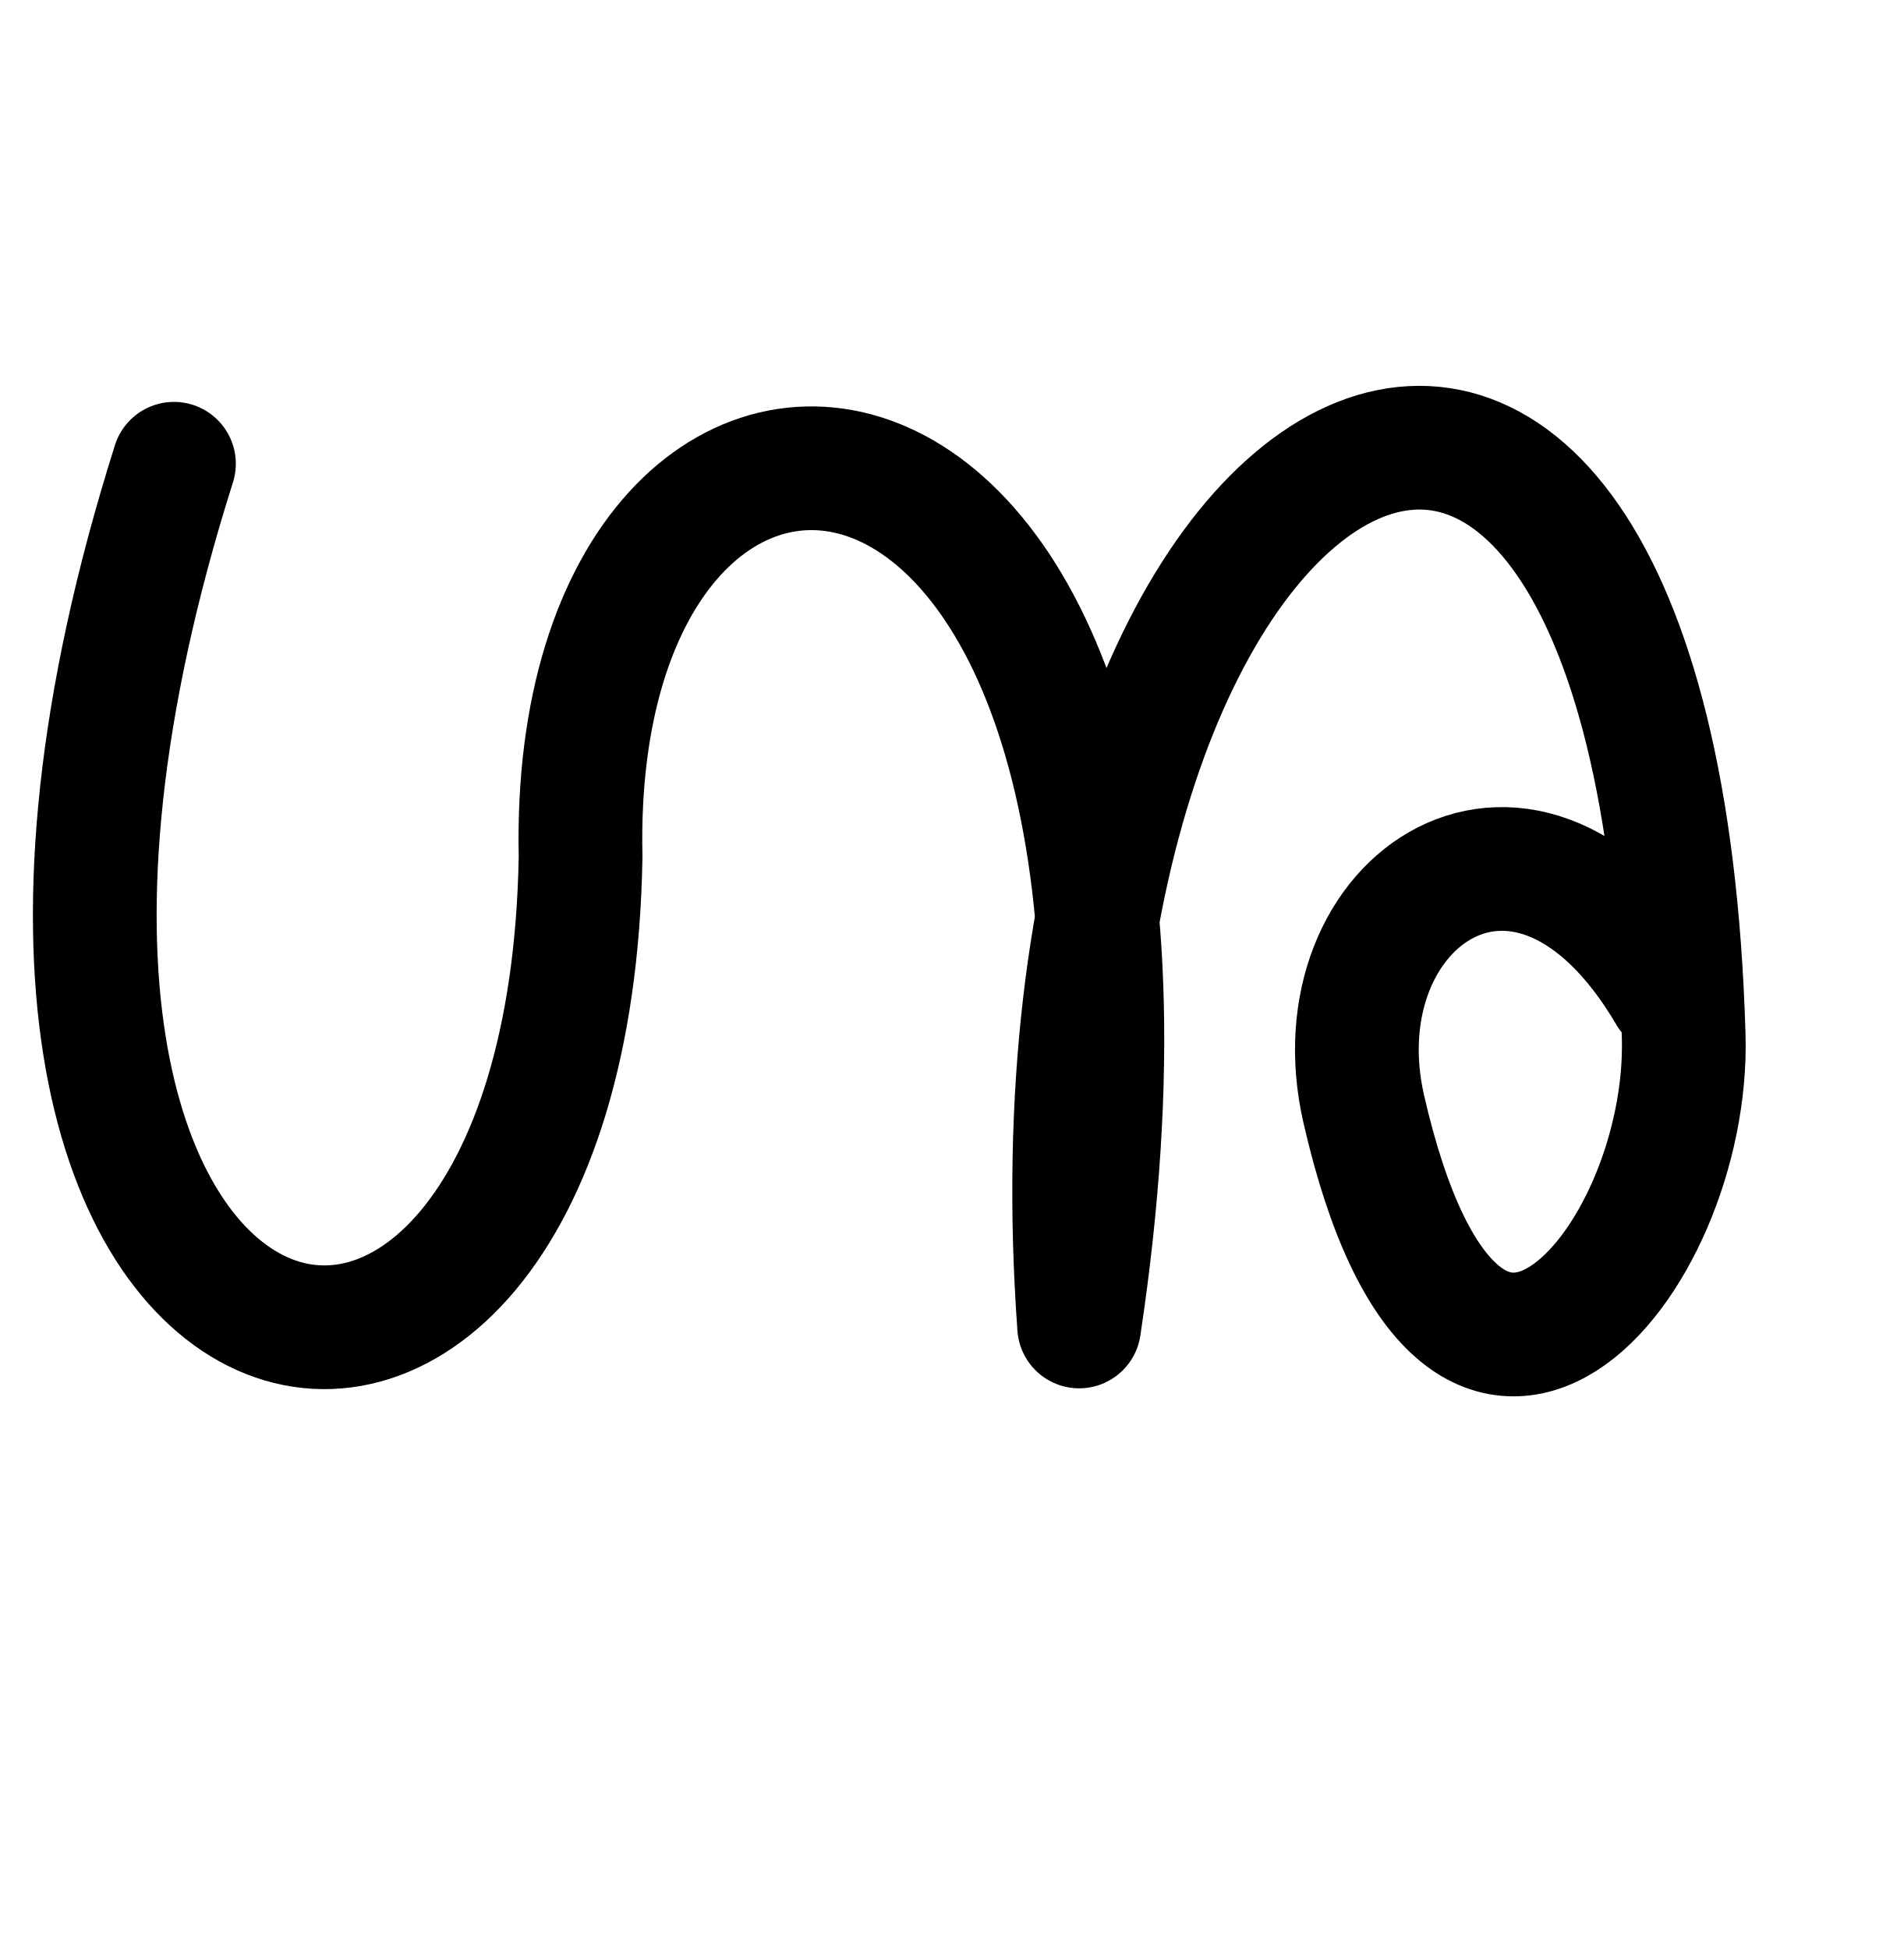
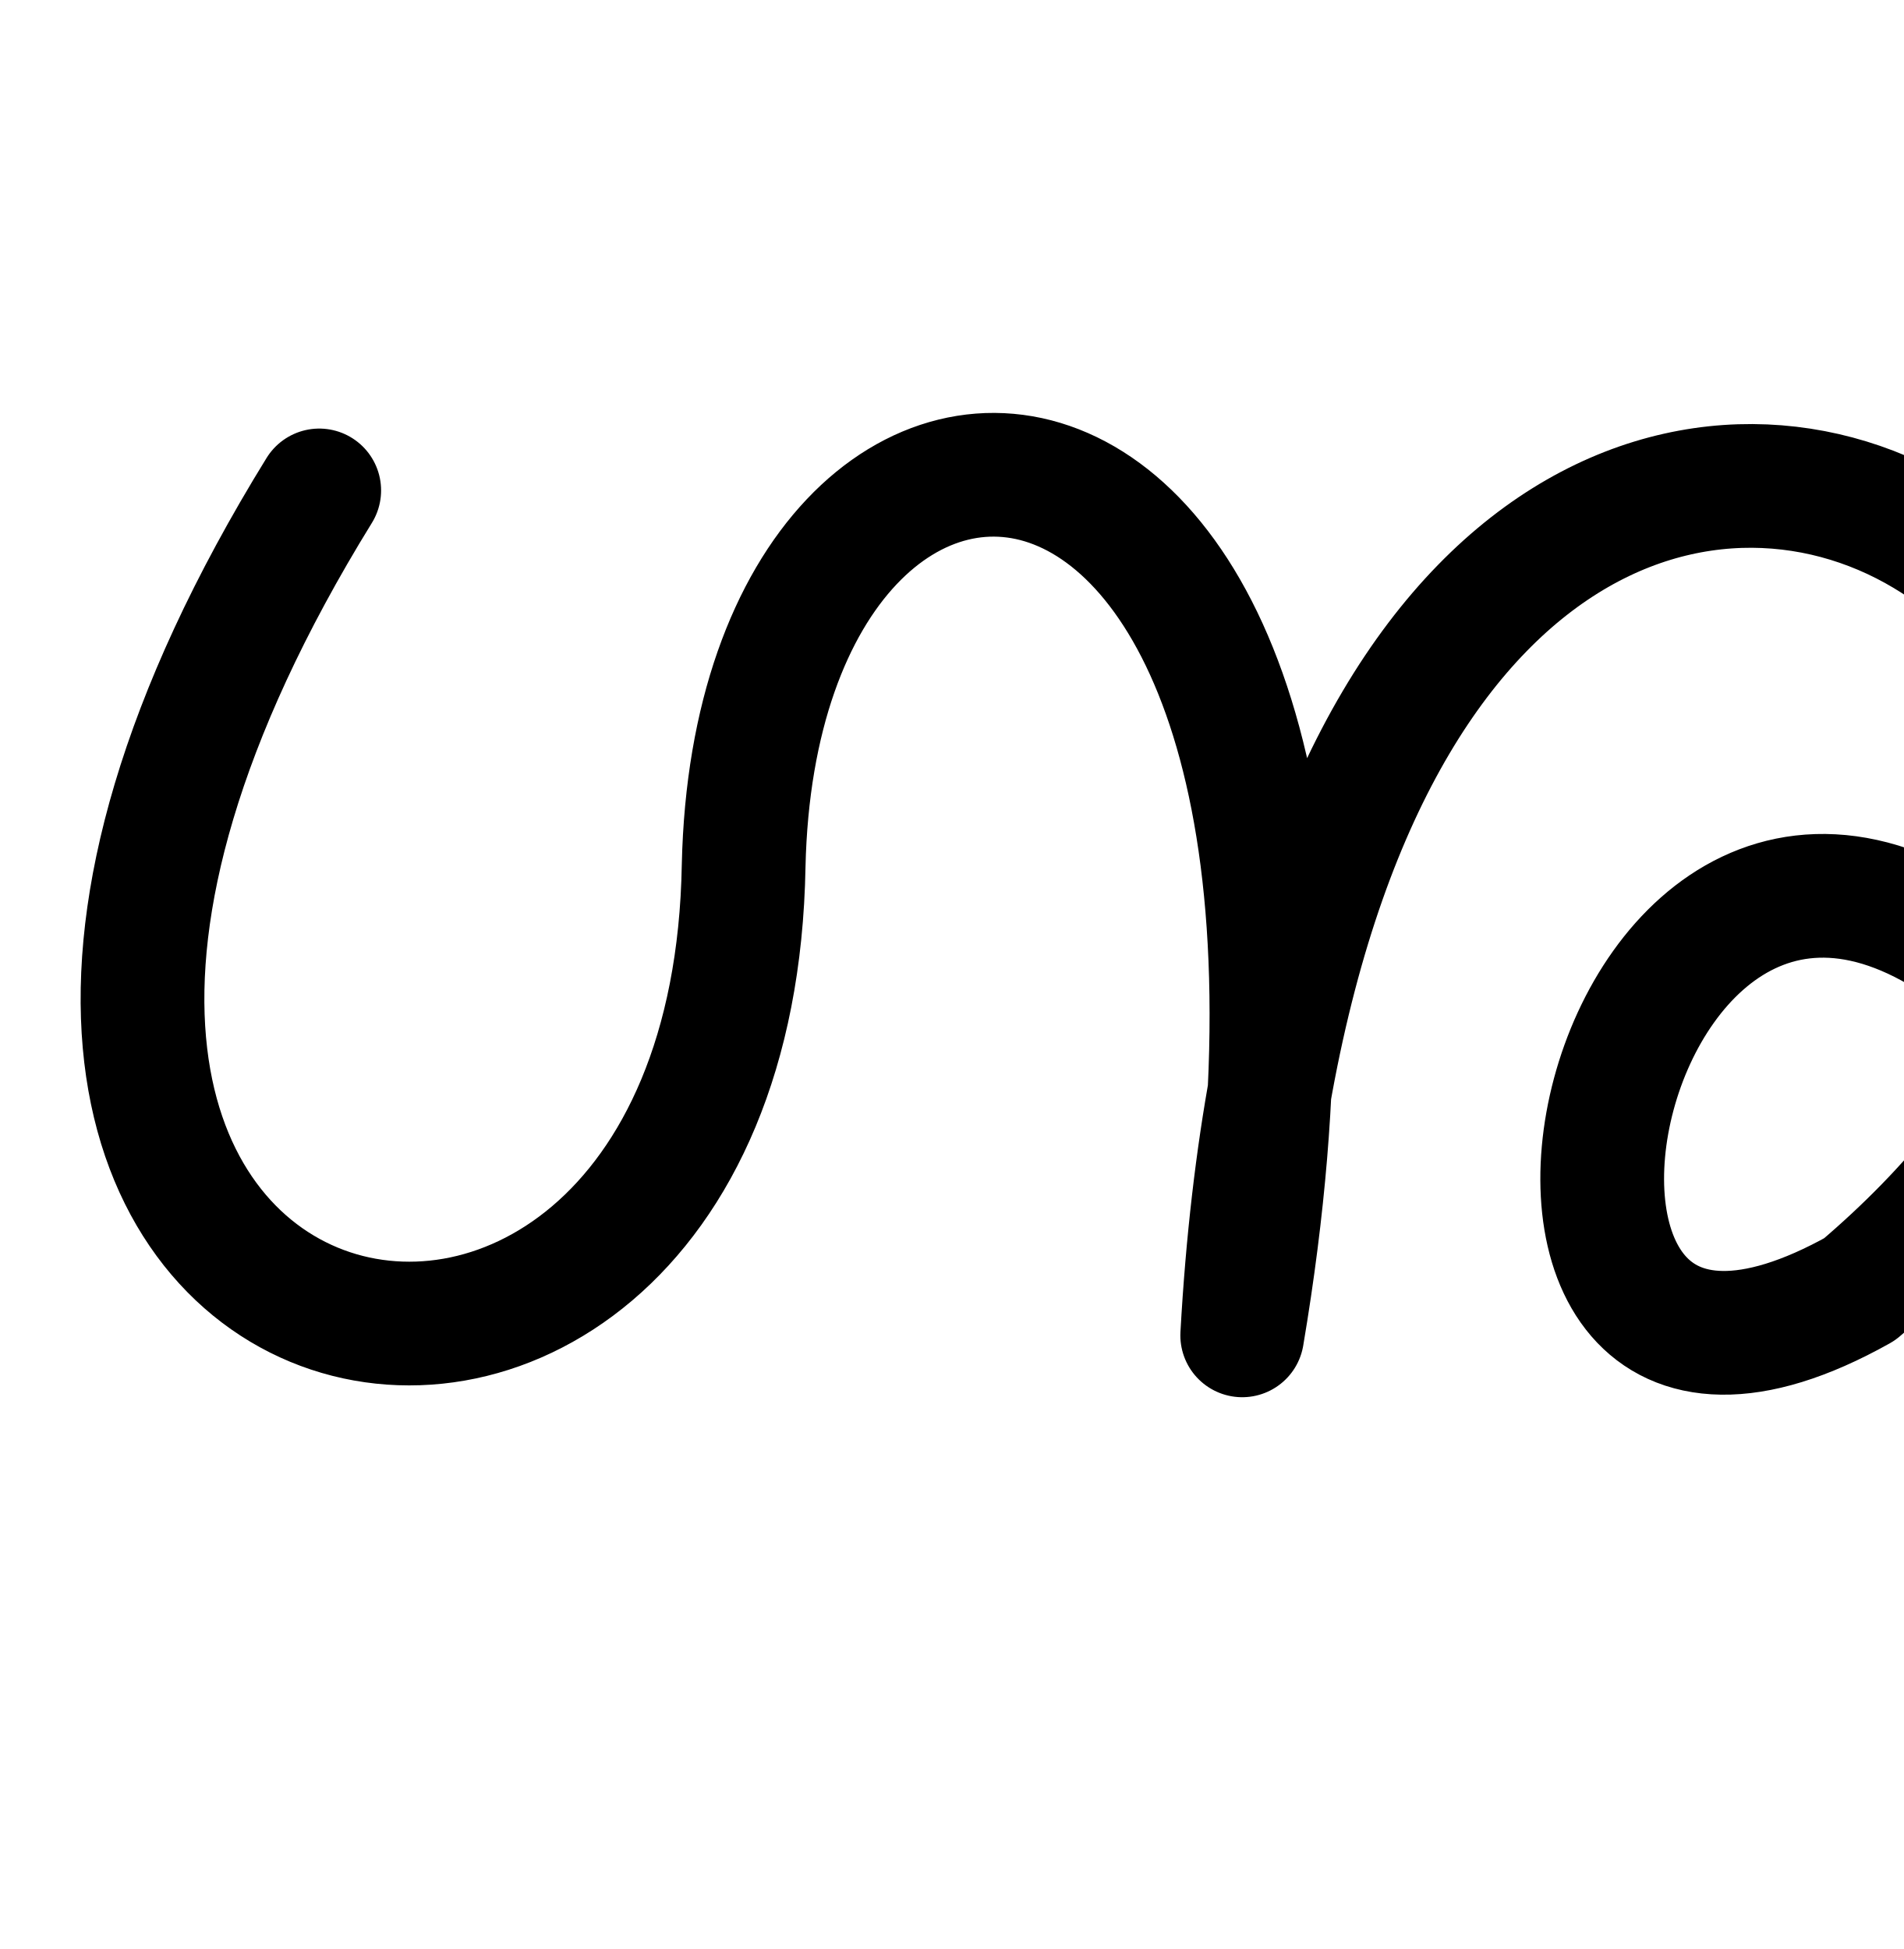
<svg xmlns="http://www.w3.org/2000/svg" width="2000" height="2048" id="svg2992" version="1.1">
  <defs id="defs5498" />
  <g id="layer1" transform="translate(0,1048)">
-     <path style="fill:none;stroke:#000000;stroke-width:130;stroke-linecap:round;stroke-linejoin:round;stroke-miterlimit:4;stroke-dasharray:none;stroke-opacity:1" d="M 182.765,-560.694 C -144,472 596.469,642.18 610.012,-147.793 596.061,-776.868 1296,-728 1133.84,345.842 1062.624,-636.612 1739.168,-980.679 1769.002,40.462 1776,280 1536,568 1432.838,117.244 1382.645,-102.067 1605.805,-257.345 1754.294,-4.18" id="path3030" />
+     <path style="fill:none;stroke:#000000;stroke-width:130;stroke-linecap:round;stroke-linejoin:round;stroke-miterlimit:4;stroke-dasharray:none;stroke-opacity:1" d="M 335.401,-532.658 C -260.675,433.345 767.795,651.525 781.337,-138.448 795.325,-766.655 1488,-728 1305.165,355.187 1392,-1208 2764.615,-382.475 1953.791,306.843 1488,568 1680,-392 2106.29,-19.755" id="path3030" />
  </g>
</svg>
